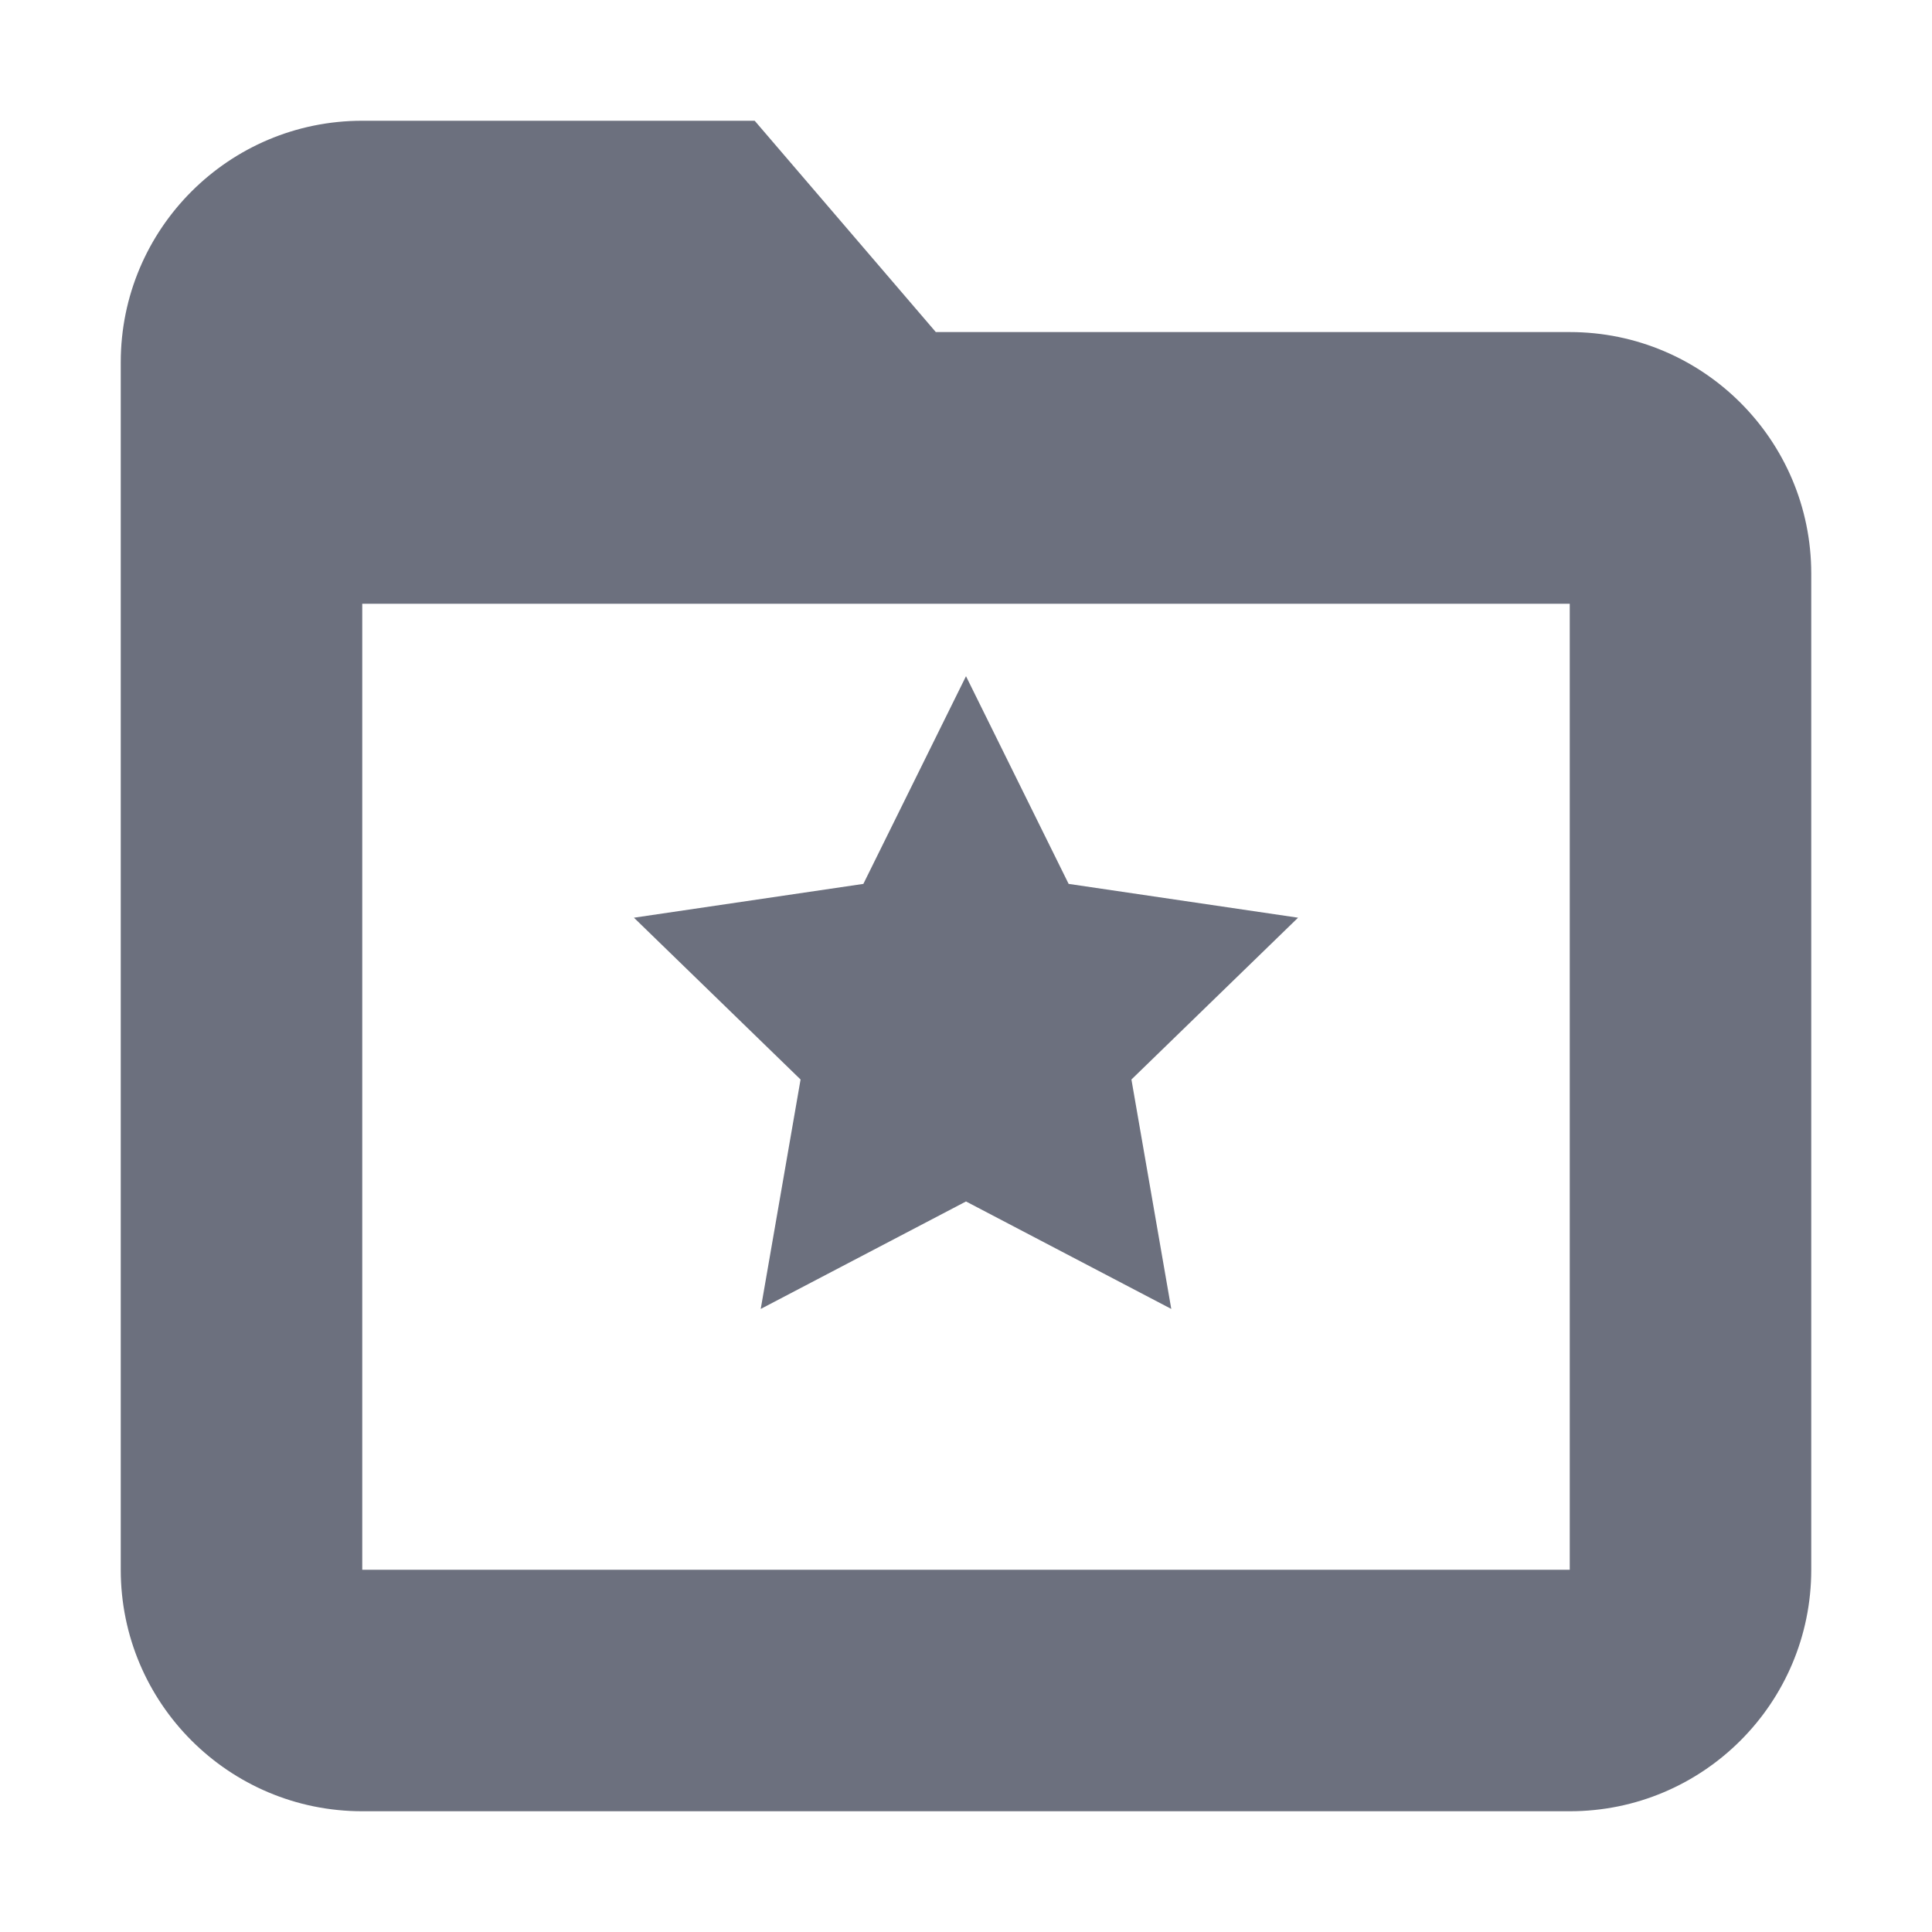
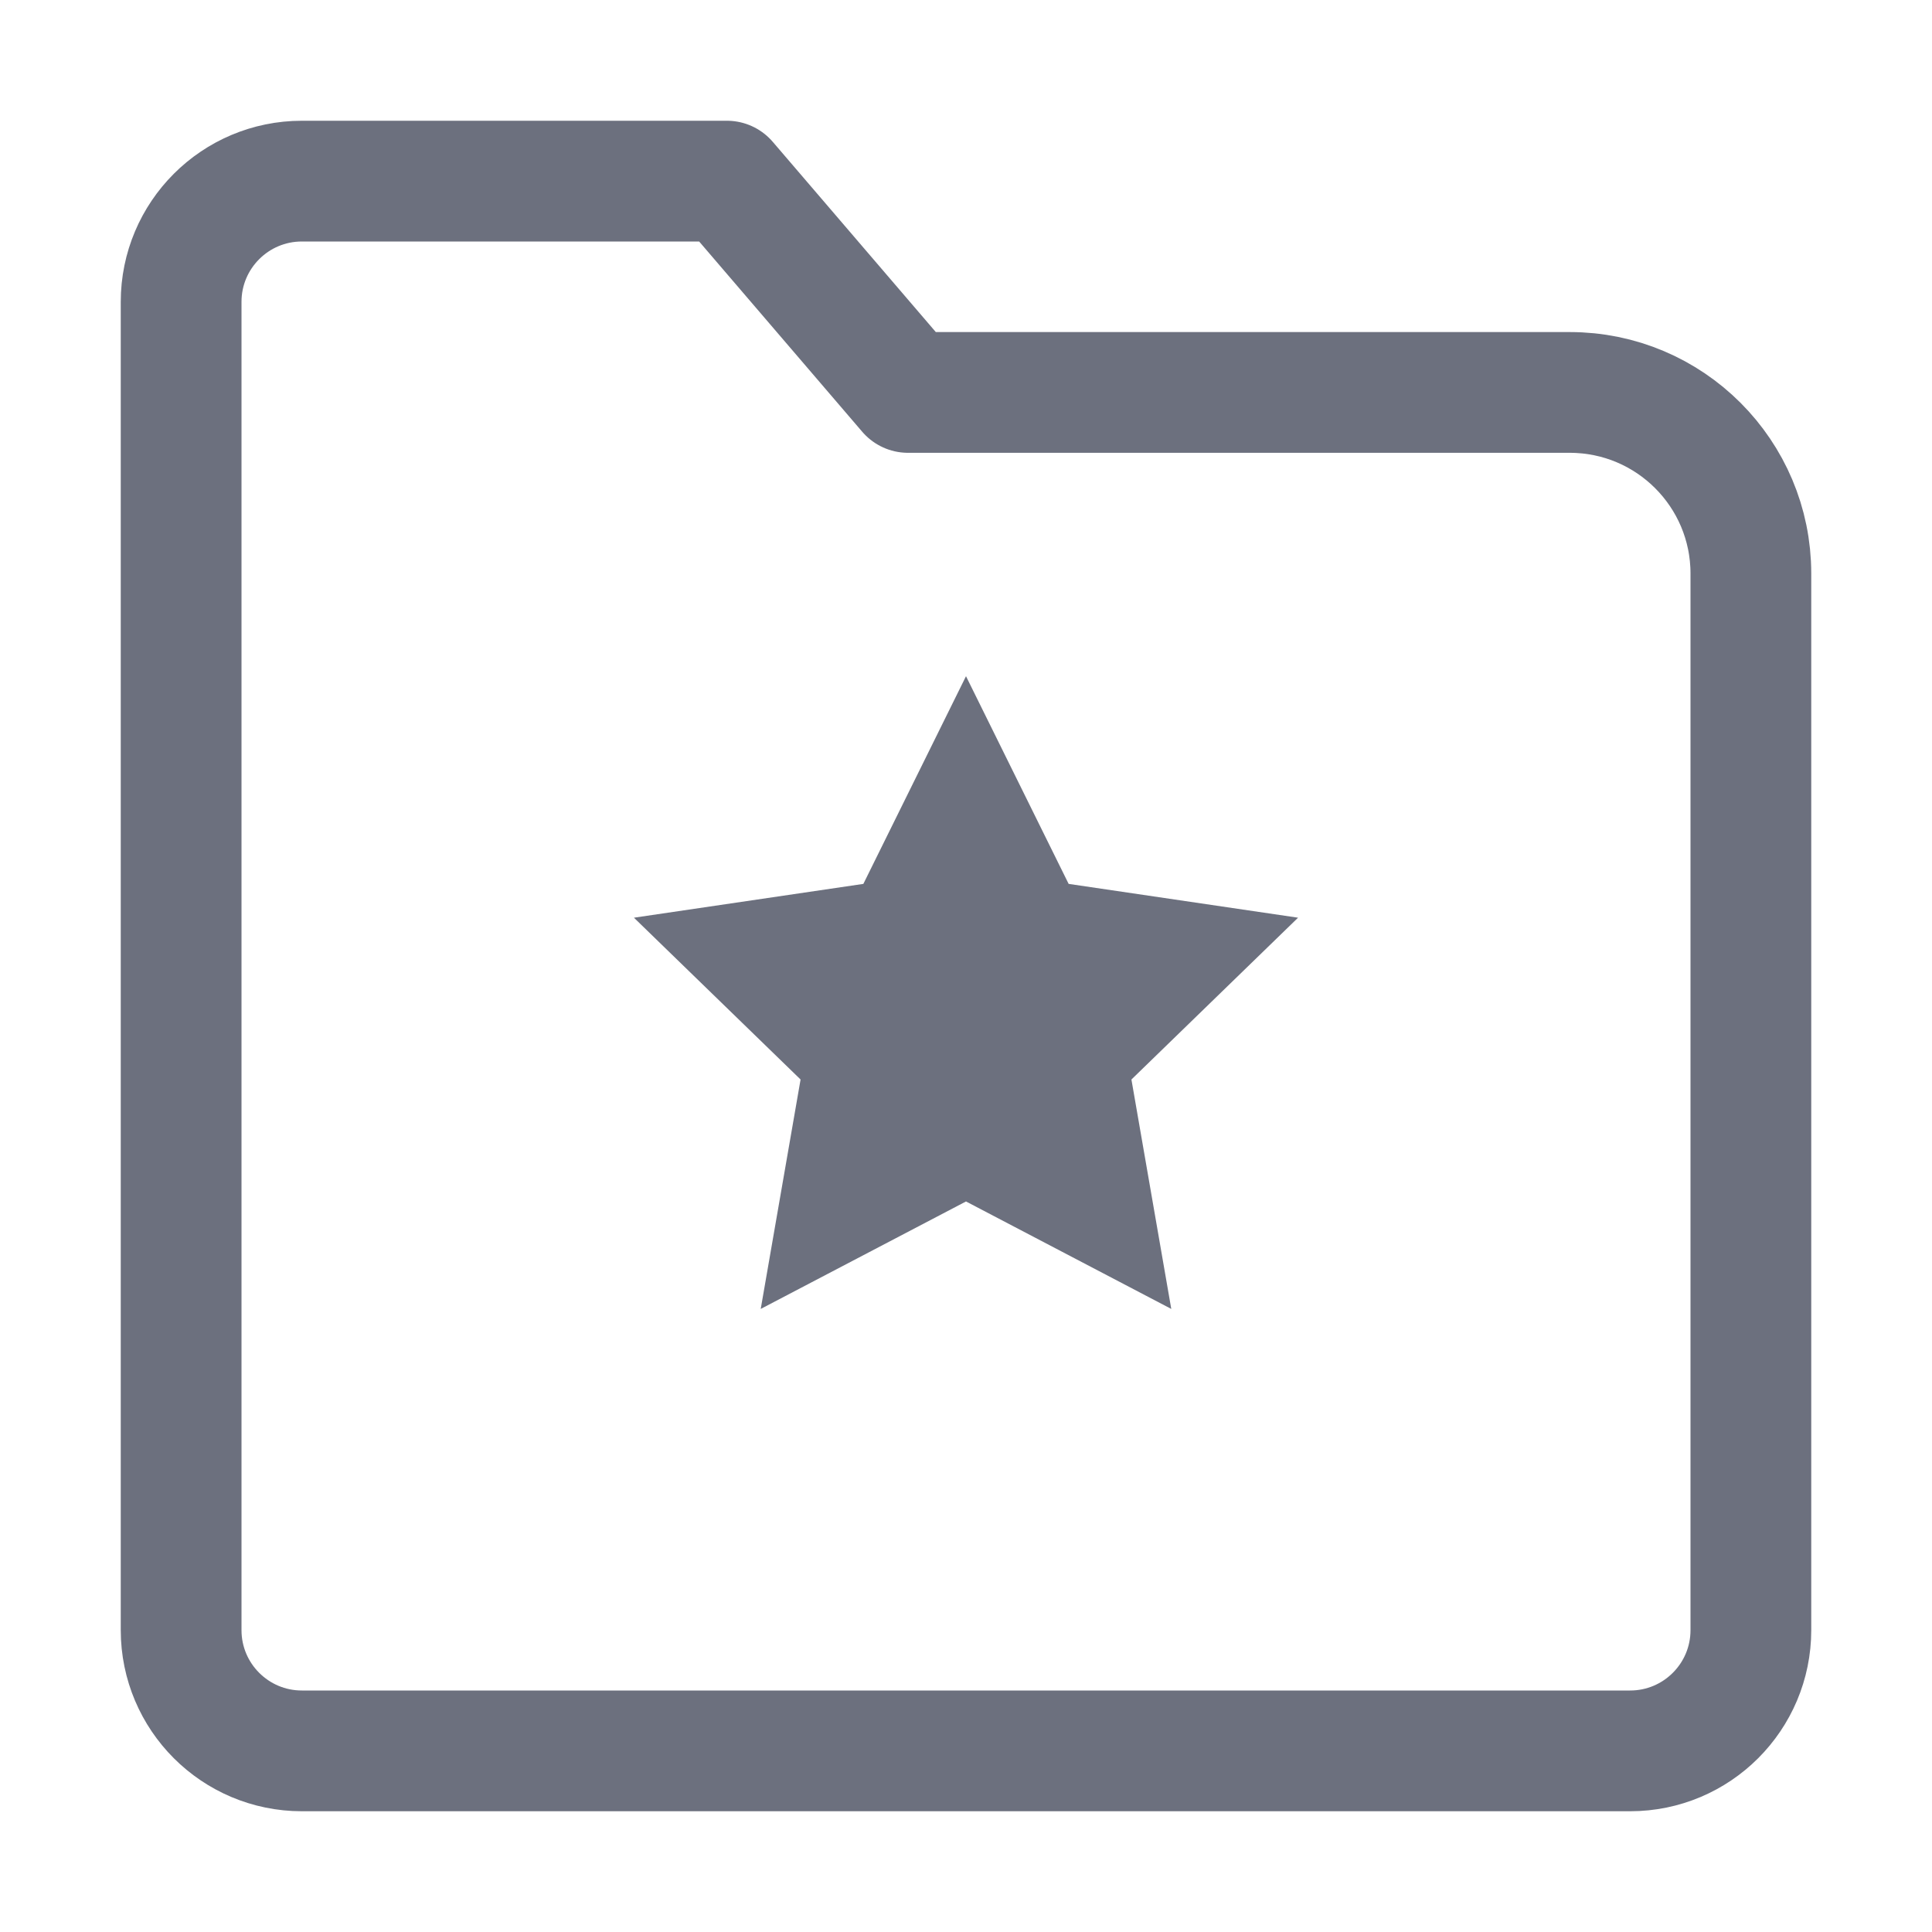
<svg xmlns="http://www.w3.org/2000/svg" width="16" height="16" viewBox="0 0 16 16">
-   <path fill="#6C707E" fill-rule="evenodd" d="M3 1h3.25l1.5 1.75H13a2 2 0 0 1 2 2V13a2 2 0 0 1-2 2H3a2 2 0 0 1-2-2V3a2 2 0 0 1 2-2Zm0 4v8h10V5H3Z" clip-rule="evenodd" />
+   <path fill="none" stroke="#6C707E" stroke-linejoin="round" d="M2.5 14.5h11a1 1 0 0 0 1-1V4.75a1.5 1.5 0 0 0-1.5-1.5H7.52L6.02 1.5H2.5a1 1 0 0 0-1 1v11a1 1 0 0 0 1 1Z" />
  <path fill="#6C707E" d="m8 5.6.85 1.72 1.9.28-1.38 1.34.33 1.9L8 9.95l-1.7.89.33-1.9L5.25 7.6l1.9-.28L8 5.6Z" />
</svg>
